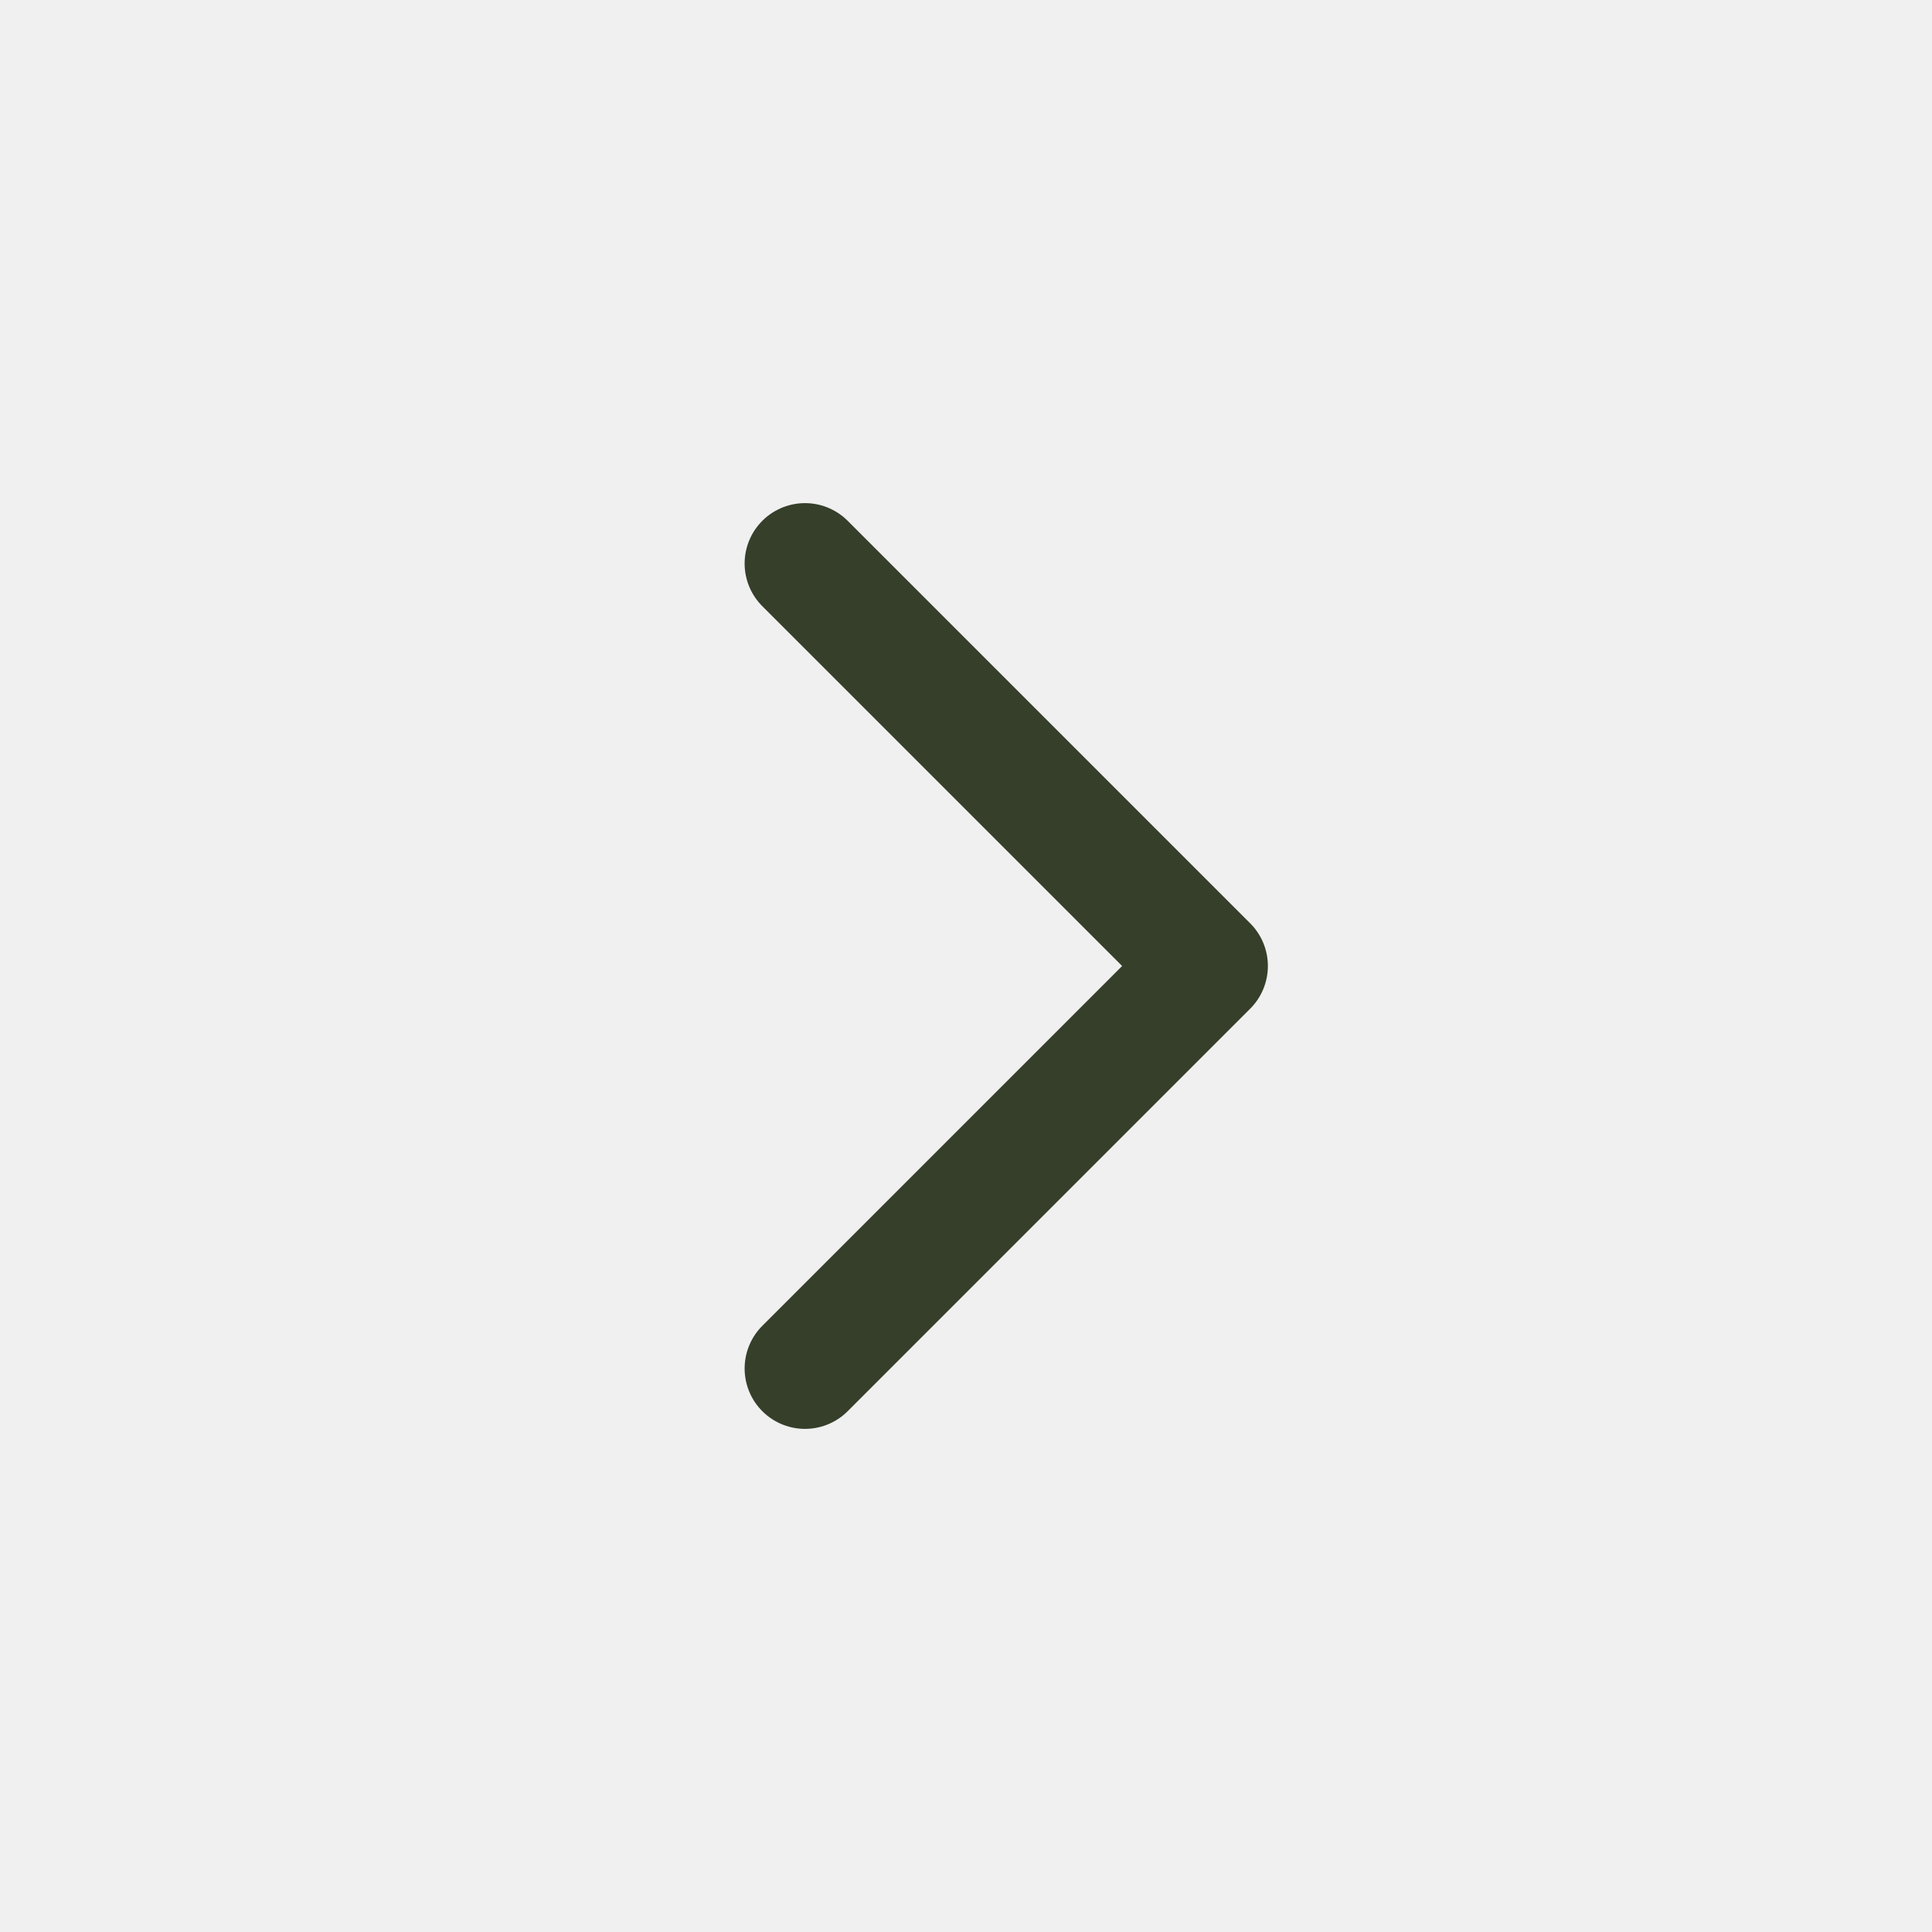
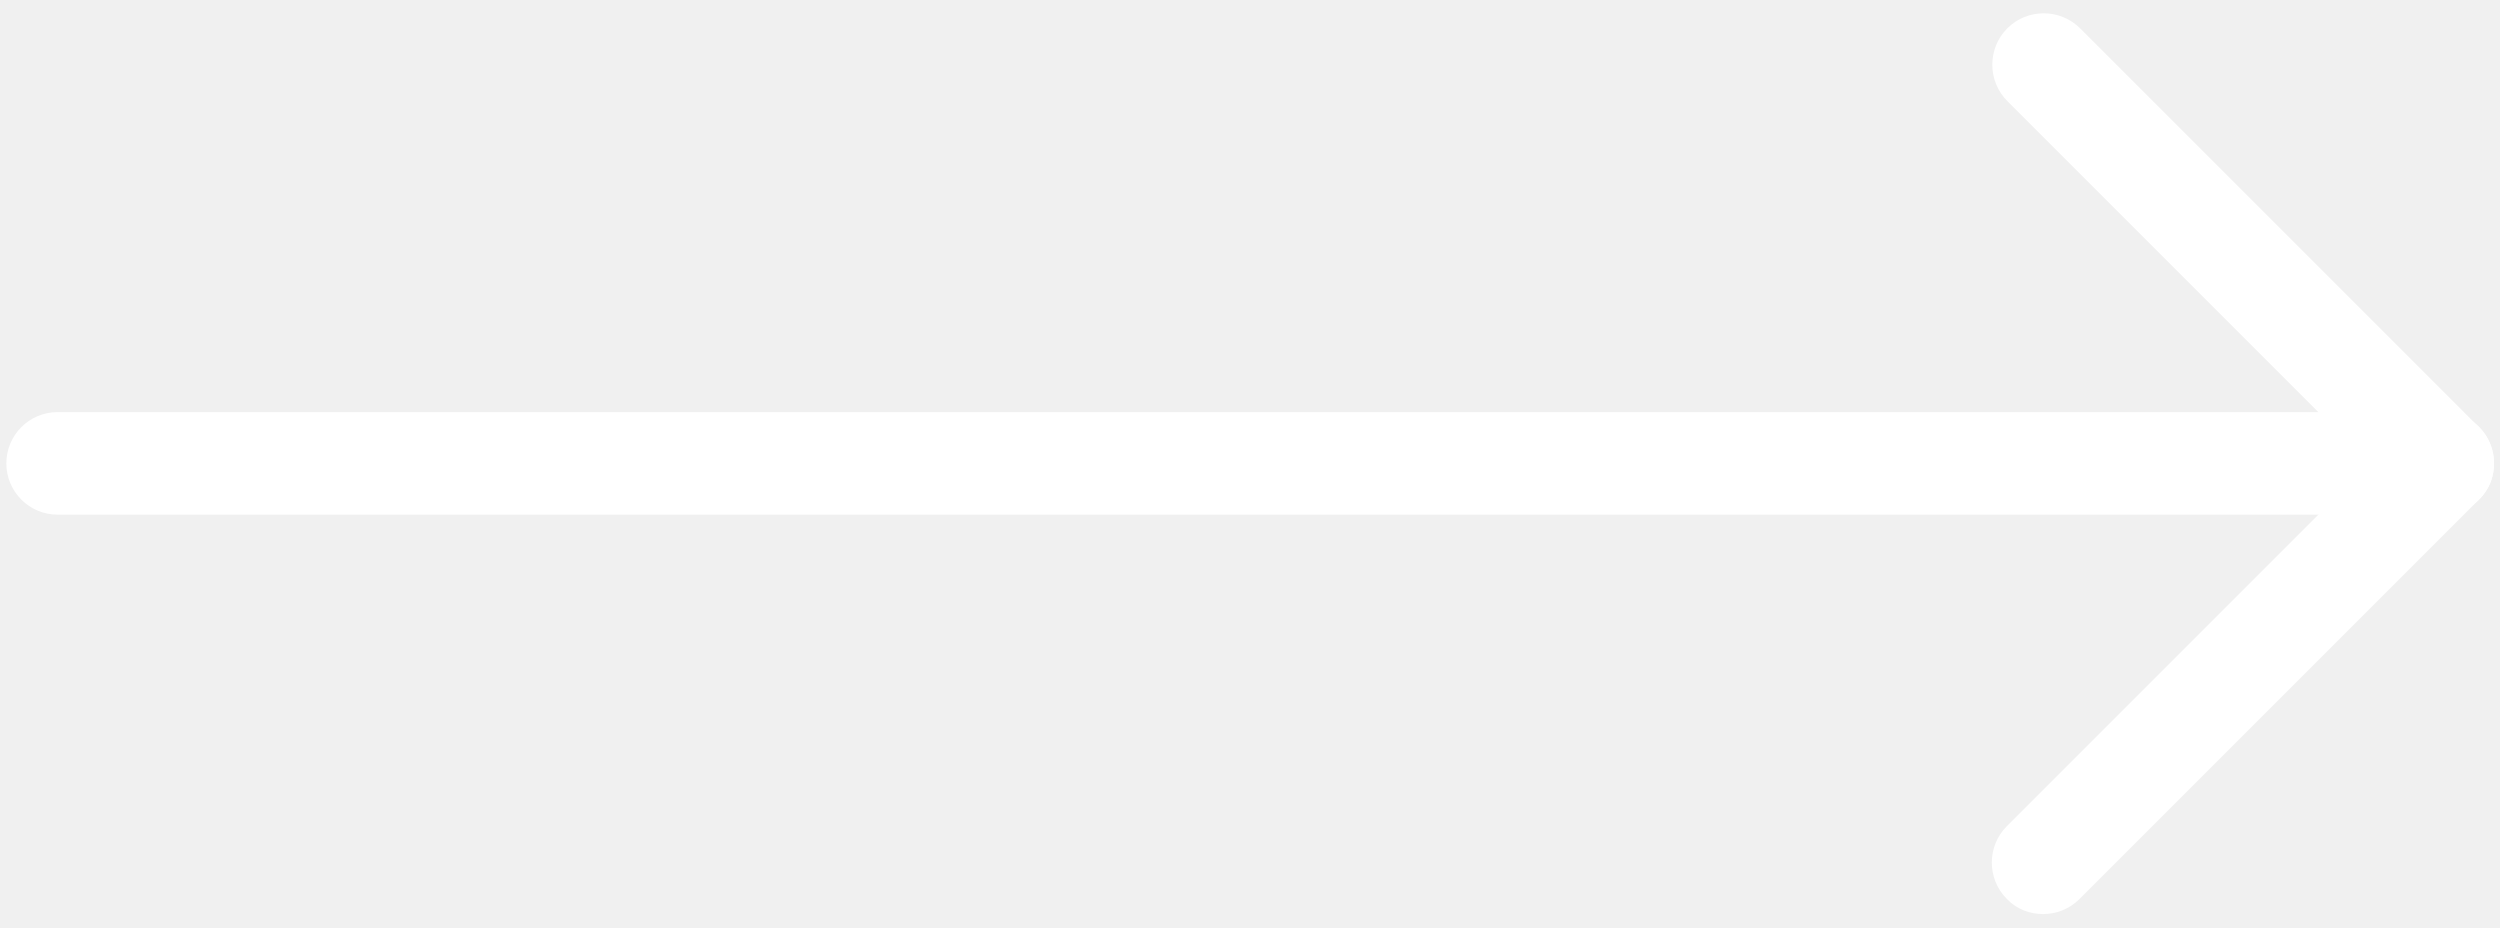
- <svg xmlns="http://www.w3.org/2000/svg" width="64px" height="64px" viewBox="0 0 24 24" fill="none">
-   <g id="SVGRepo_bgCarrier" stroke-width="0" />
-   <g id="SVGRepo_tracerCarrier" stroke-linecap="round" stroke-linejoin="round" />
-   <g id="SVGRepo_iconCarrier">
-     <path d="M10 7L15 12L10 17" stroke="#353f2a" stroke-width="1.5" stroke-linecap="round" stroke-linejoin="round" />
+ <svg xmlns="http://www.w3.org/2000/svg" version="1.1" id="Layer_1" x="0px" y="0px" viewBox="0 0 512 189.9" style="enable-background:new 0 0 512 189.9;" xml:space="preserve">
+   <style type="text/css">
+ 	.st0{fill:#FFFFFF;}
+ </style>
+   <g>
+     <g>
+       <g>
+         <g>
+           <path class="st0" d="M500.2,105.4H11.8c-5.8,0-10.5-4.7-10.5-10.5S6,84.4,11.8,84.4h463l-63.7-63.7c-4.1-4.1-4.1-10.8,0-14.9      s10.8-4.1,14.9,0l81.7,81.7c3,3,3.9,7.5,2.3,11.5C508.3,102.9,504.4,105.4,500.2,105.4L500.2,105.4z" />
+         </g>
+         <g>
+           <path class="st0" d="M418.4,187.2c-2.7,0-5.4-1-7.4-3.1c-4.1-4.1-4.1-10.8,0-14.9l81.8-81.8c4.1-4.1,10.8-4.1,14.9,0      c4.1,4.1,4.1,10.8,0,14.9l-81.8,81.8C423.8,186.2,421.1,187.2,418.4,187.2L418.4,187.2z" />
+         </g>
+       </g>
+     </g>
  </g>
</svg>
